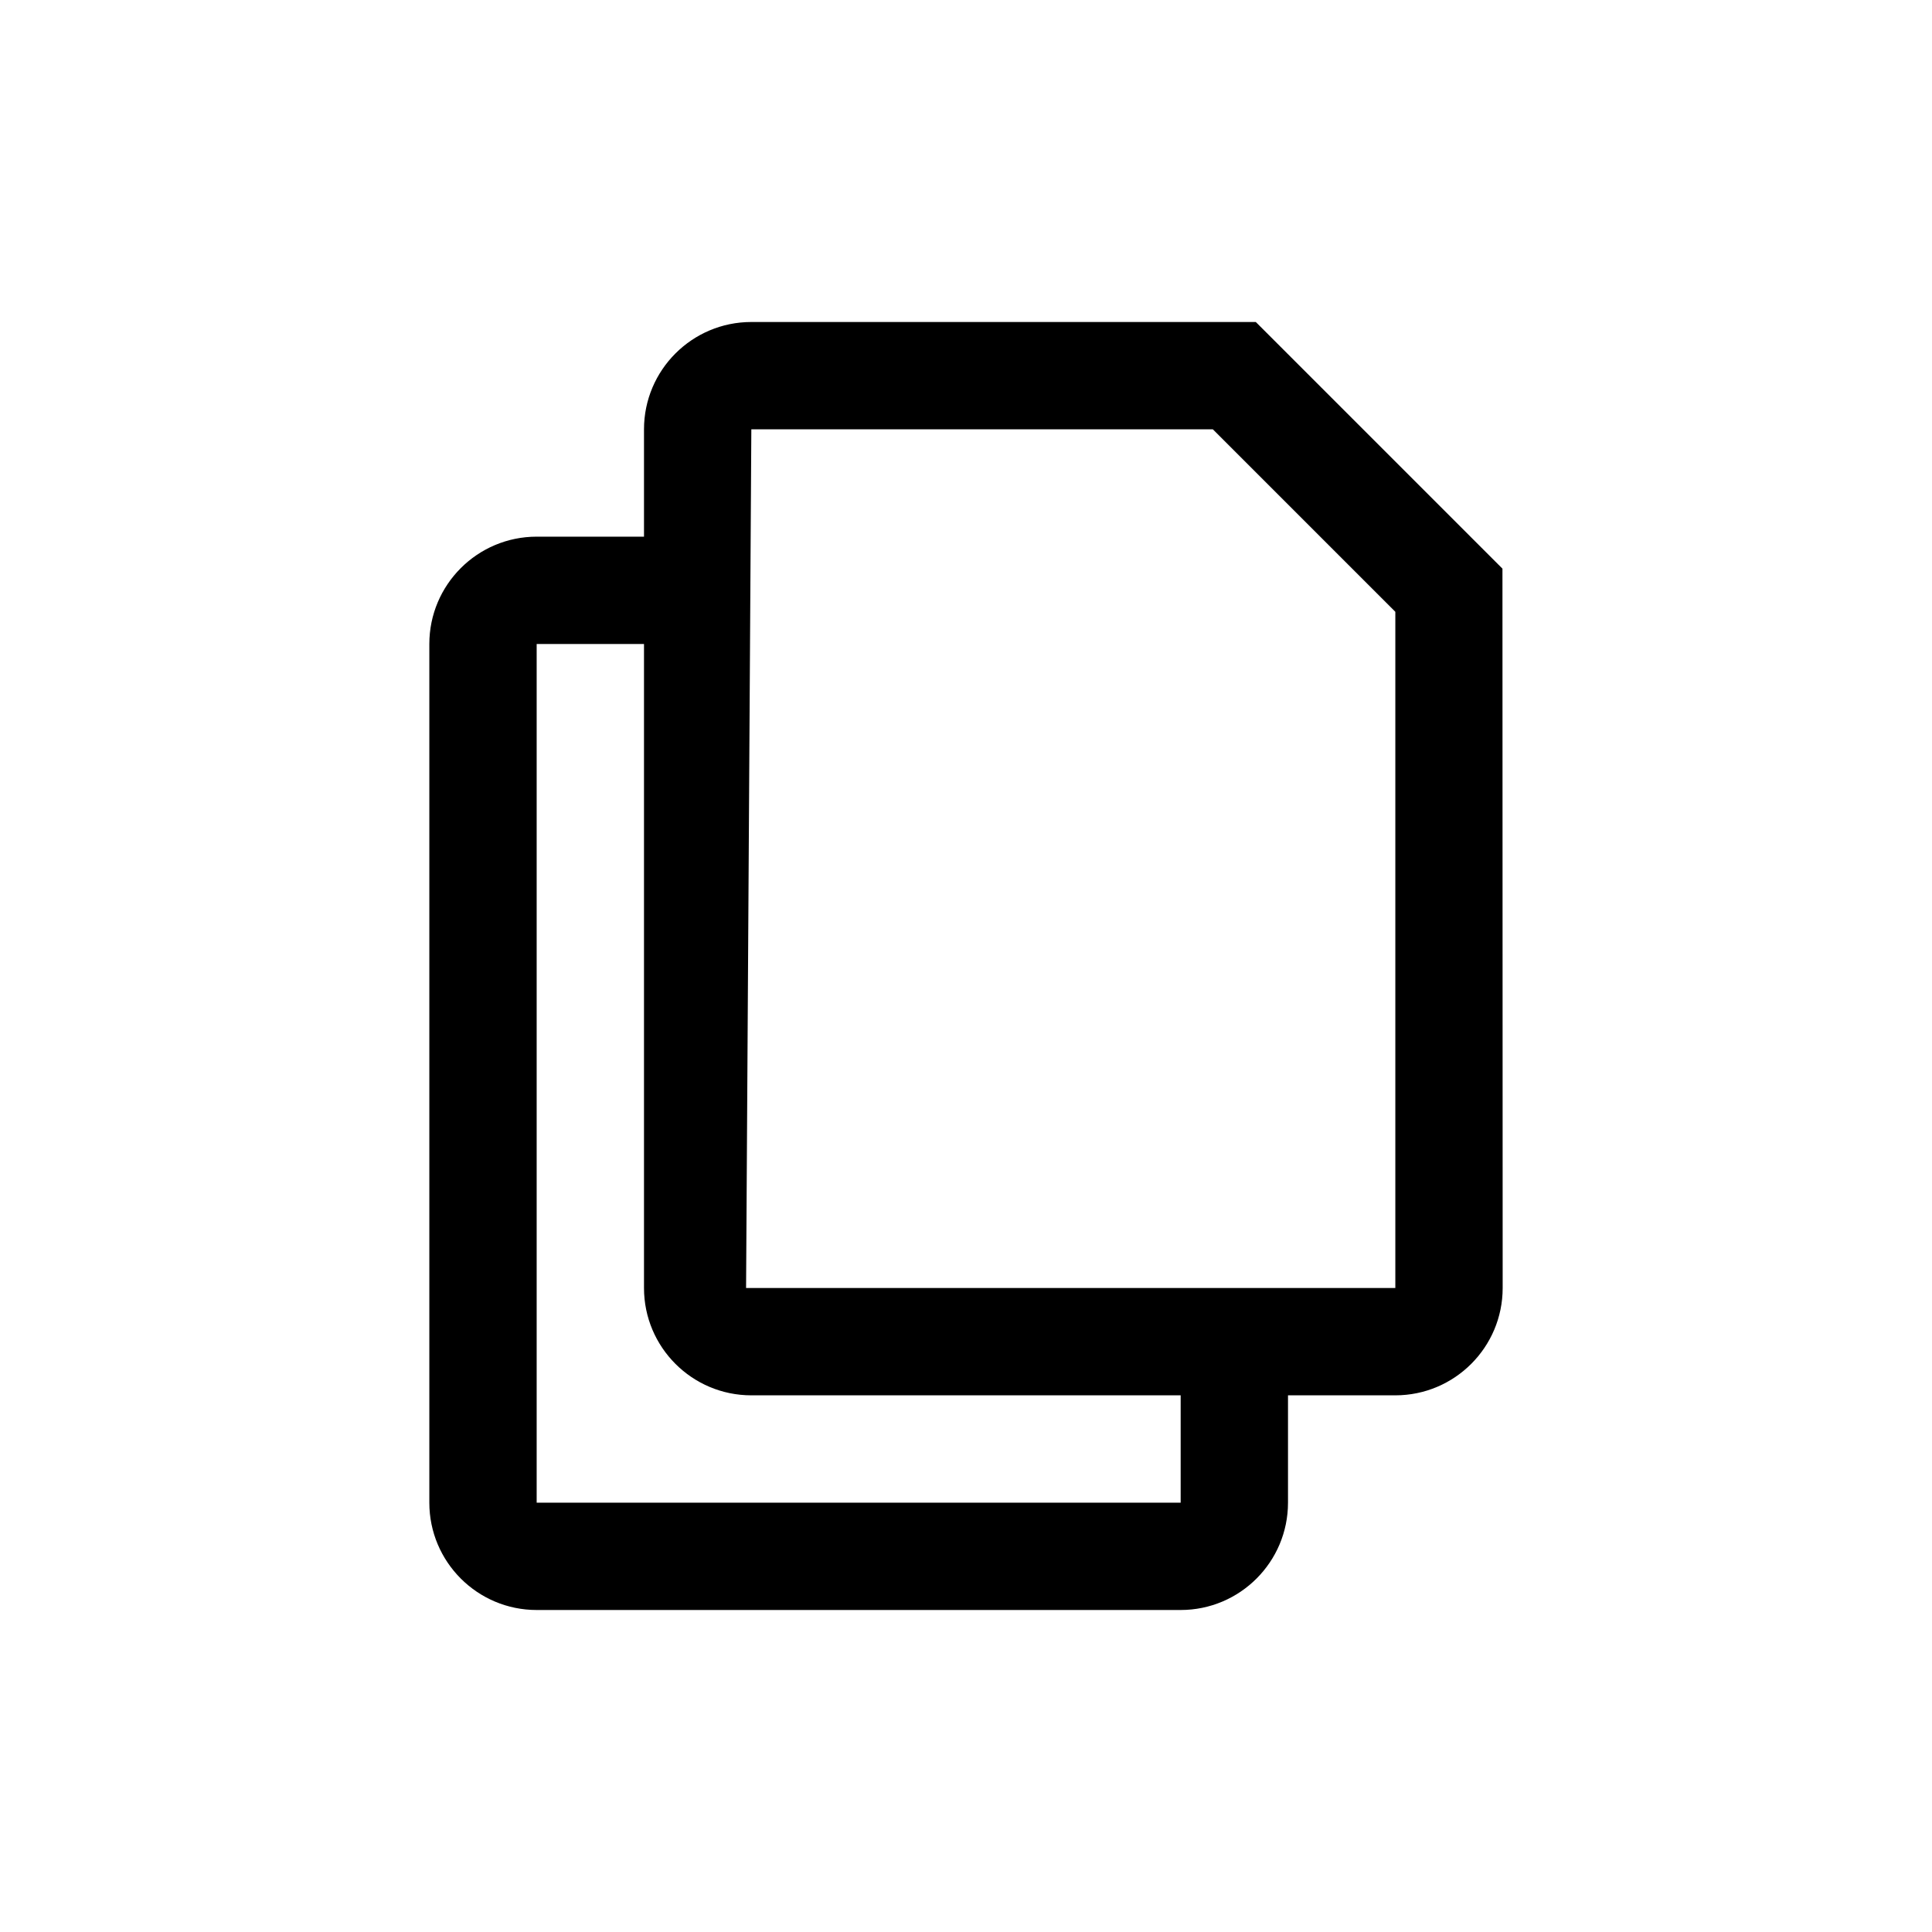
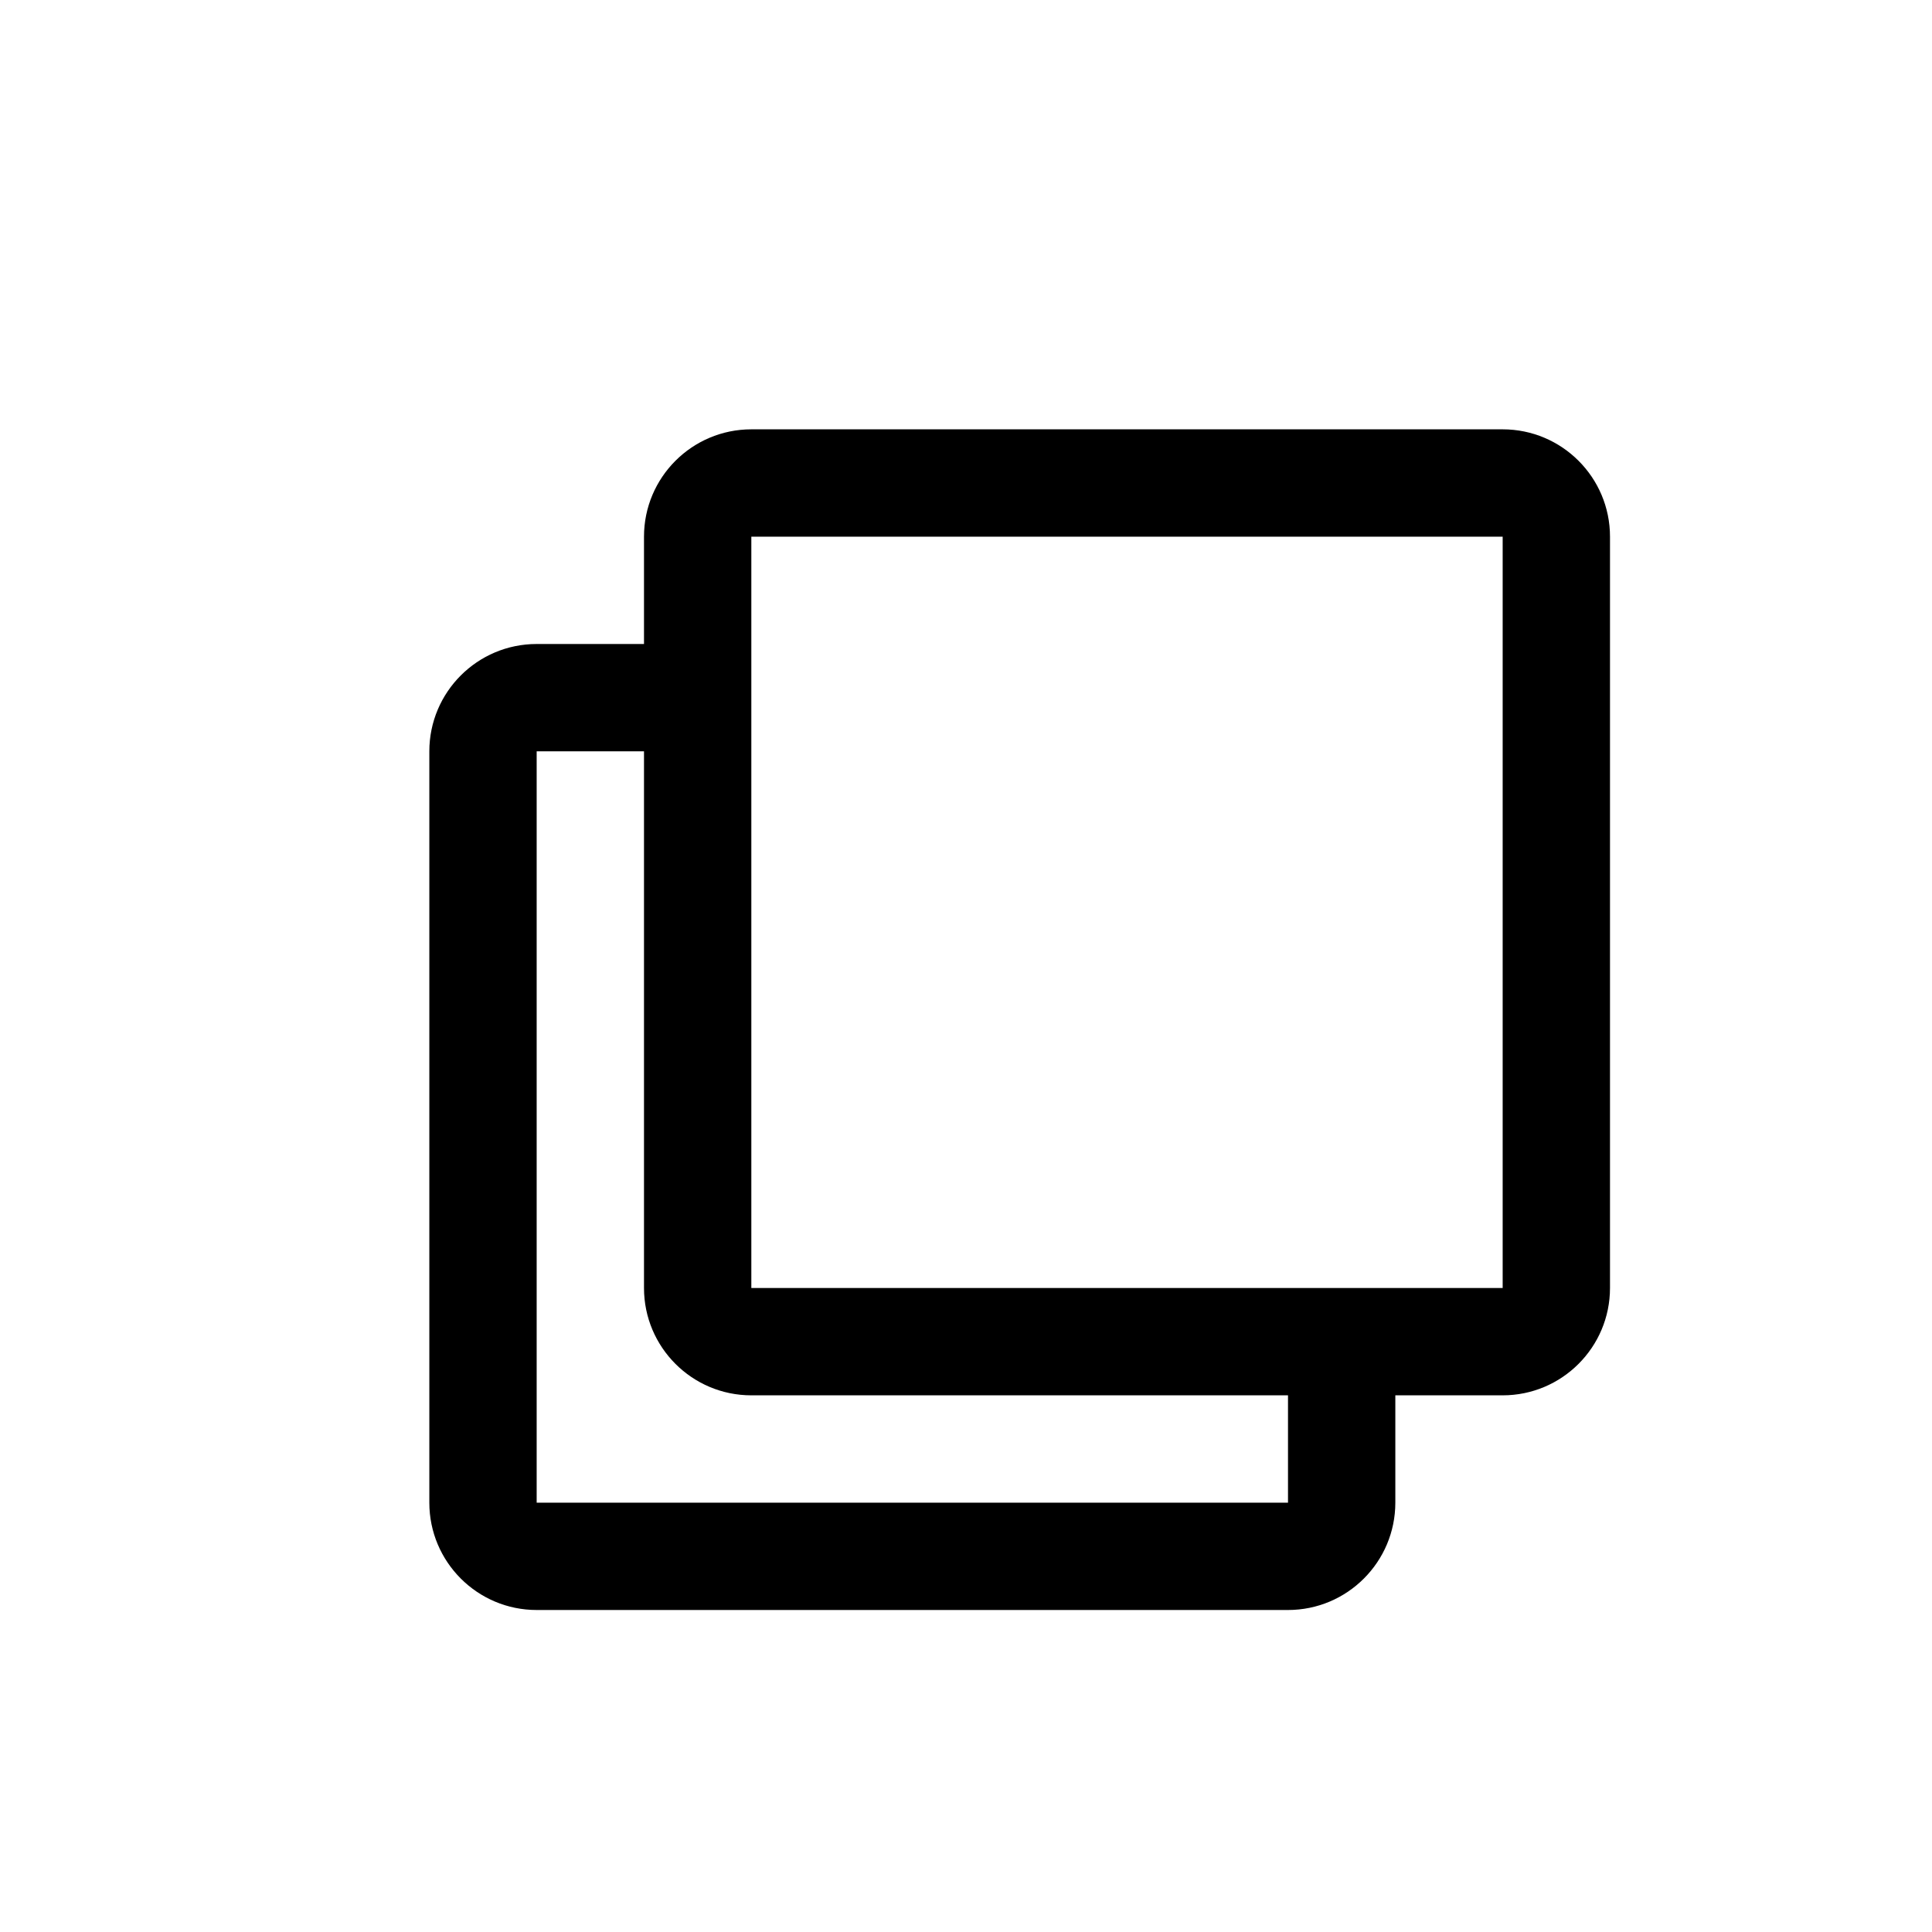
<svg xmlns="http://www.w3.org/2000/svg" width="18" height="18" viewBox="0 0 18 18">
-   <path d="M6,5 L6,4 C6,3.448 6.448,3 7,3 L11.7,3 L13.998,5.298 L14,12 C14,12.552 13.552,13 13,13 L12,13 L12,14 C12,14.552 11.552,15 11,15 L5,15 C4.448,15 4,14.552 4,14 L4,6 C4,5.448 4.448,5 5,5 L6,5 Z M7,13 C6.448,13 6,12.552 6,12 L6,6 L5,6 L5,14 L11,14 L11,13 L7,13 Z M13,12 L13,5.7 L11.3,4 L7,4 L6.951,12 L13,12 Z" />
+   <path d="M14,4 C14.552,4 15,4.448 15,5 L15,12 C15,12.552 14.552,13 14,13 L13,13 L13,14 C13,14.552 12.552,15 12,15 L5,15 C4.448,15 4,14.552 4,14 L4,7 C4,6.448 4.448,6 5,6 L6,6 L6,5 C6,4.448 6.448,4 7,4 L14,4 Z M6,7 L5,7 L5,14 L12,14 L12,13 L7,13 C6.448,13 6,12.552 6,12 L6,7 Z M14,5 L7,5 L7,12 L14,12 L14,5 Z" />
</svg>
